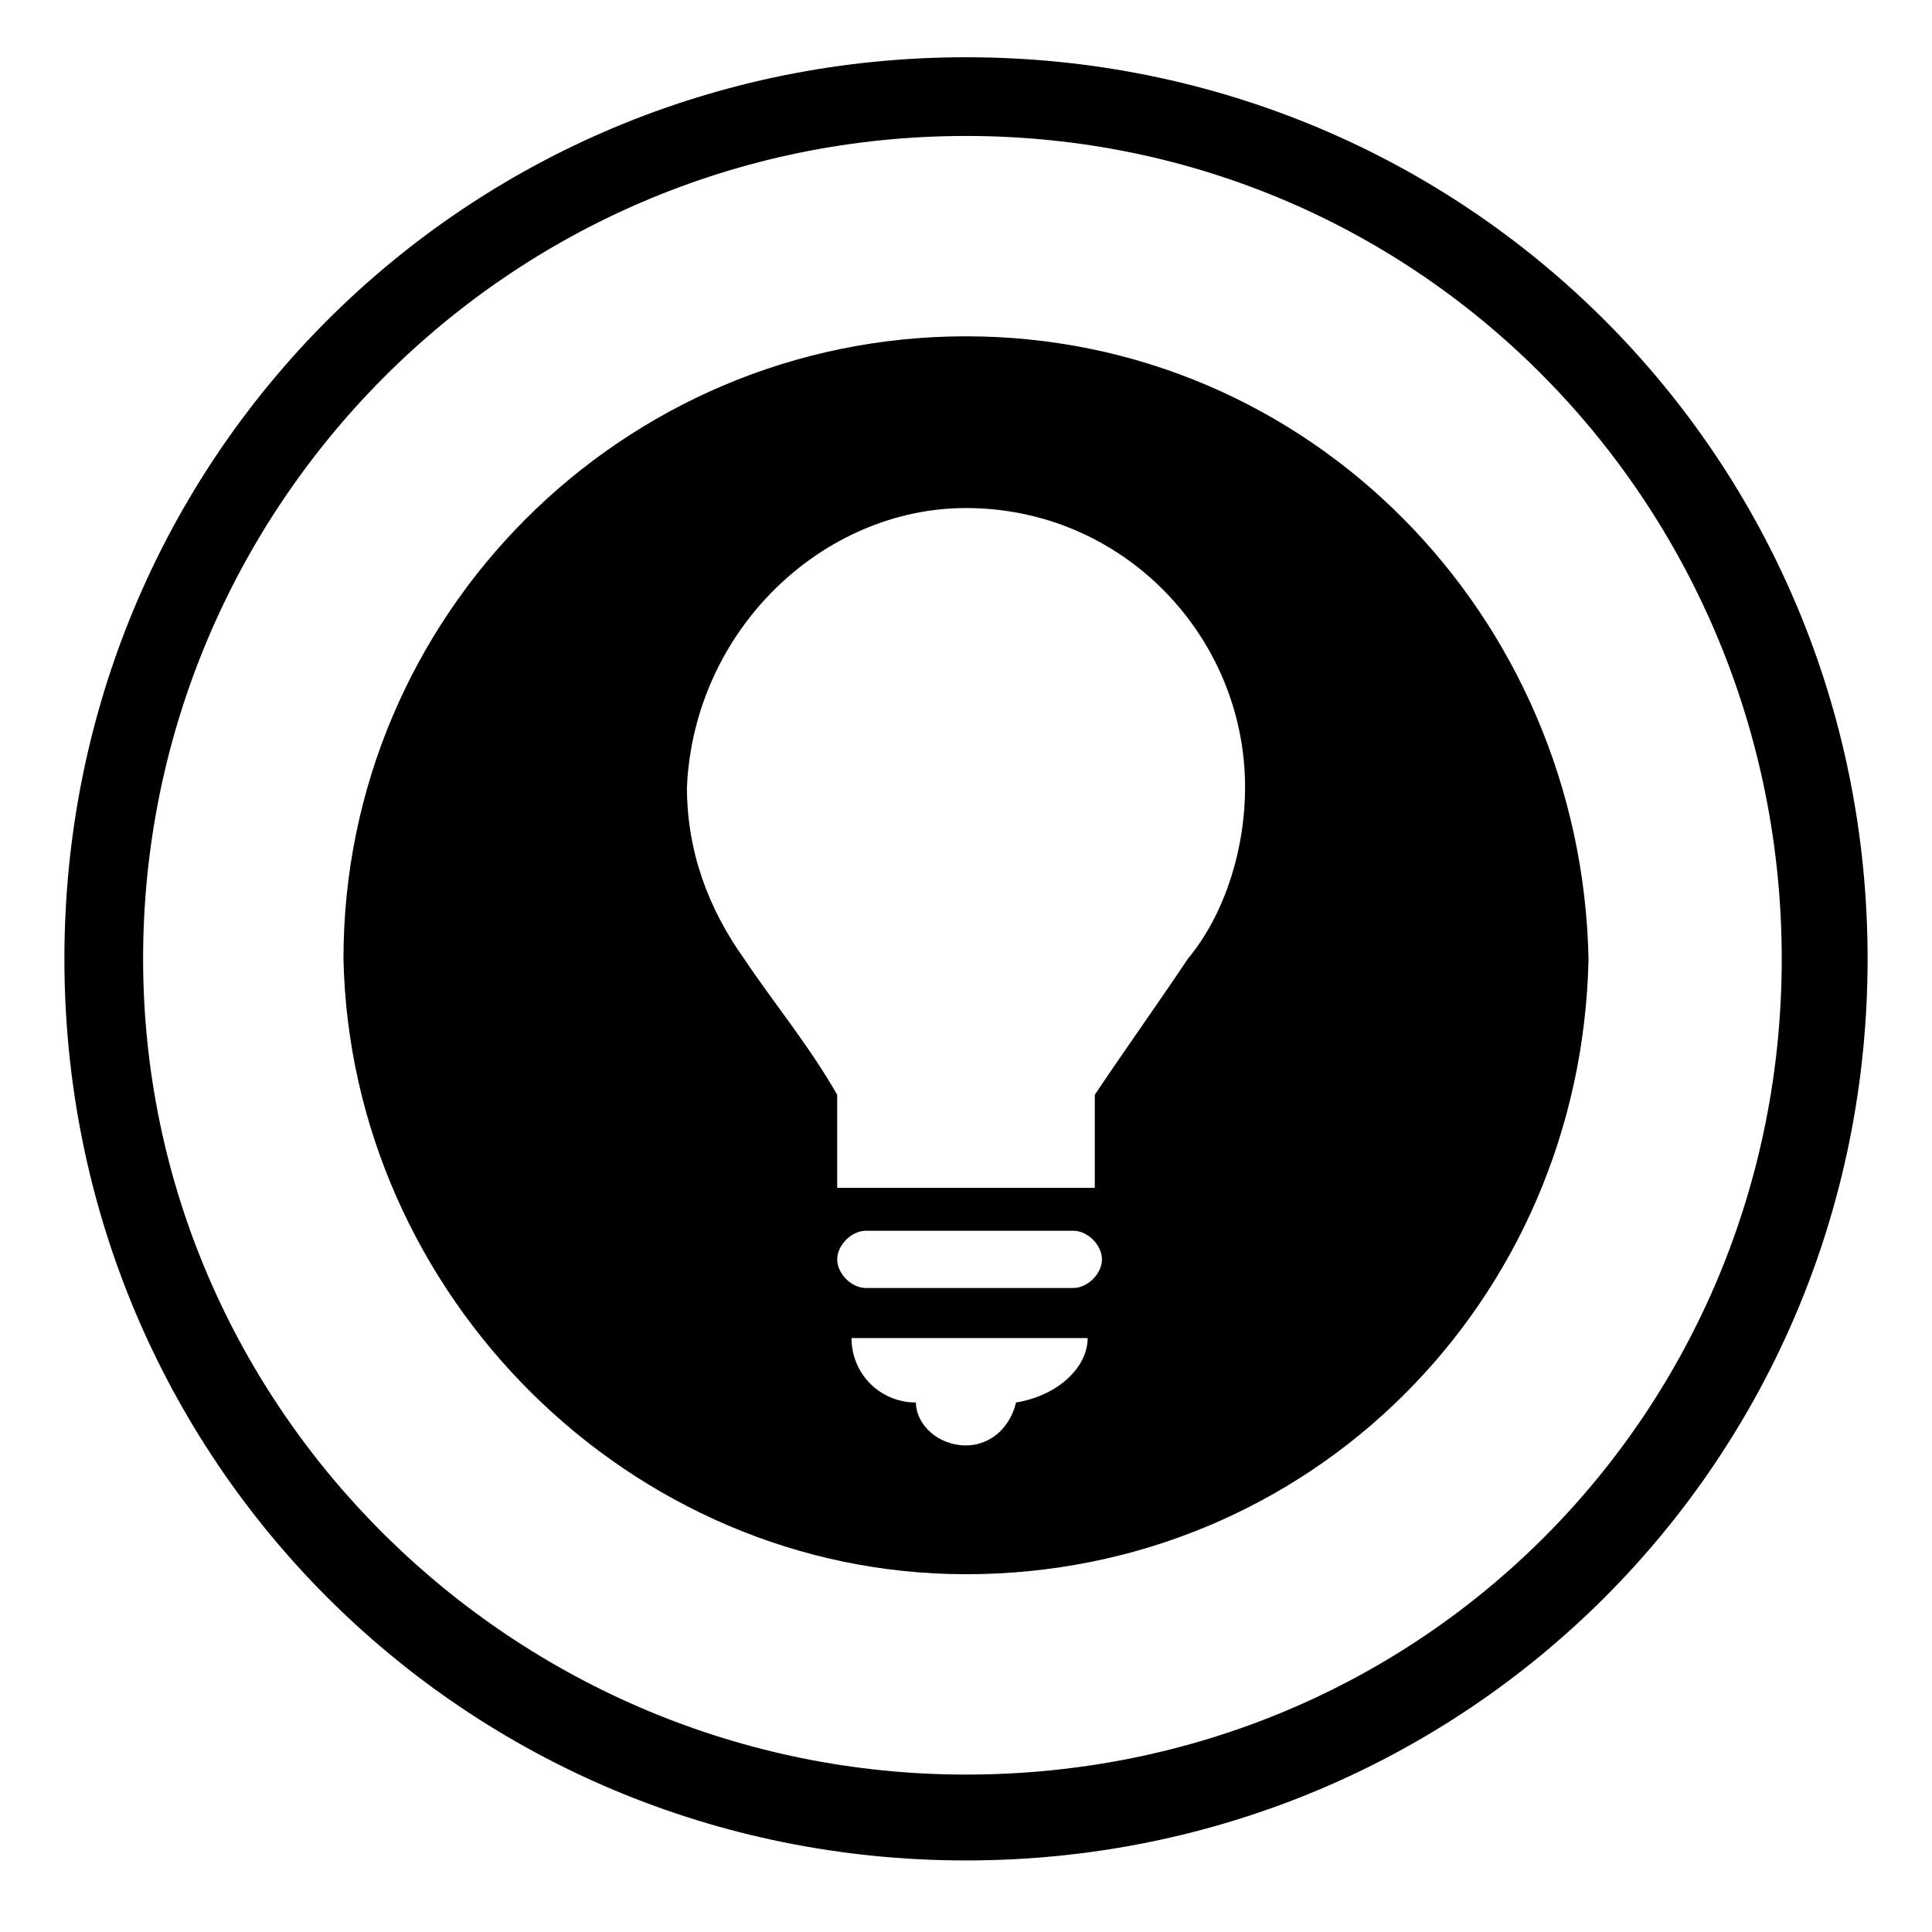
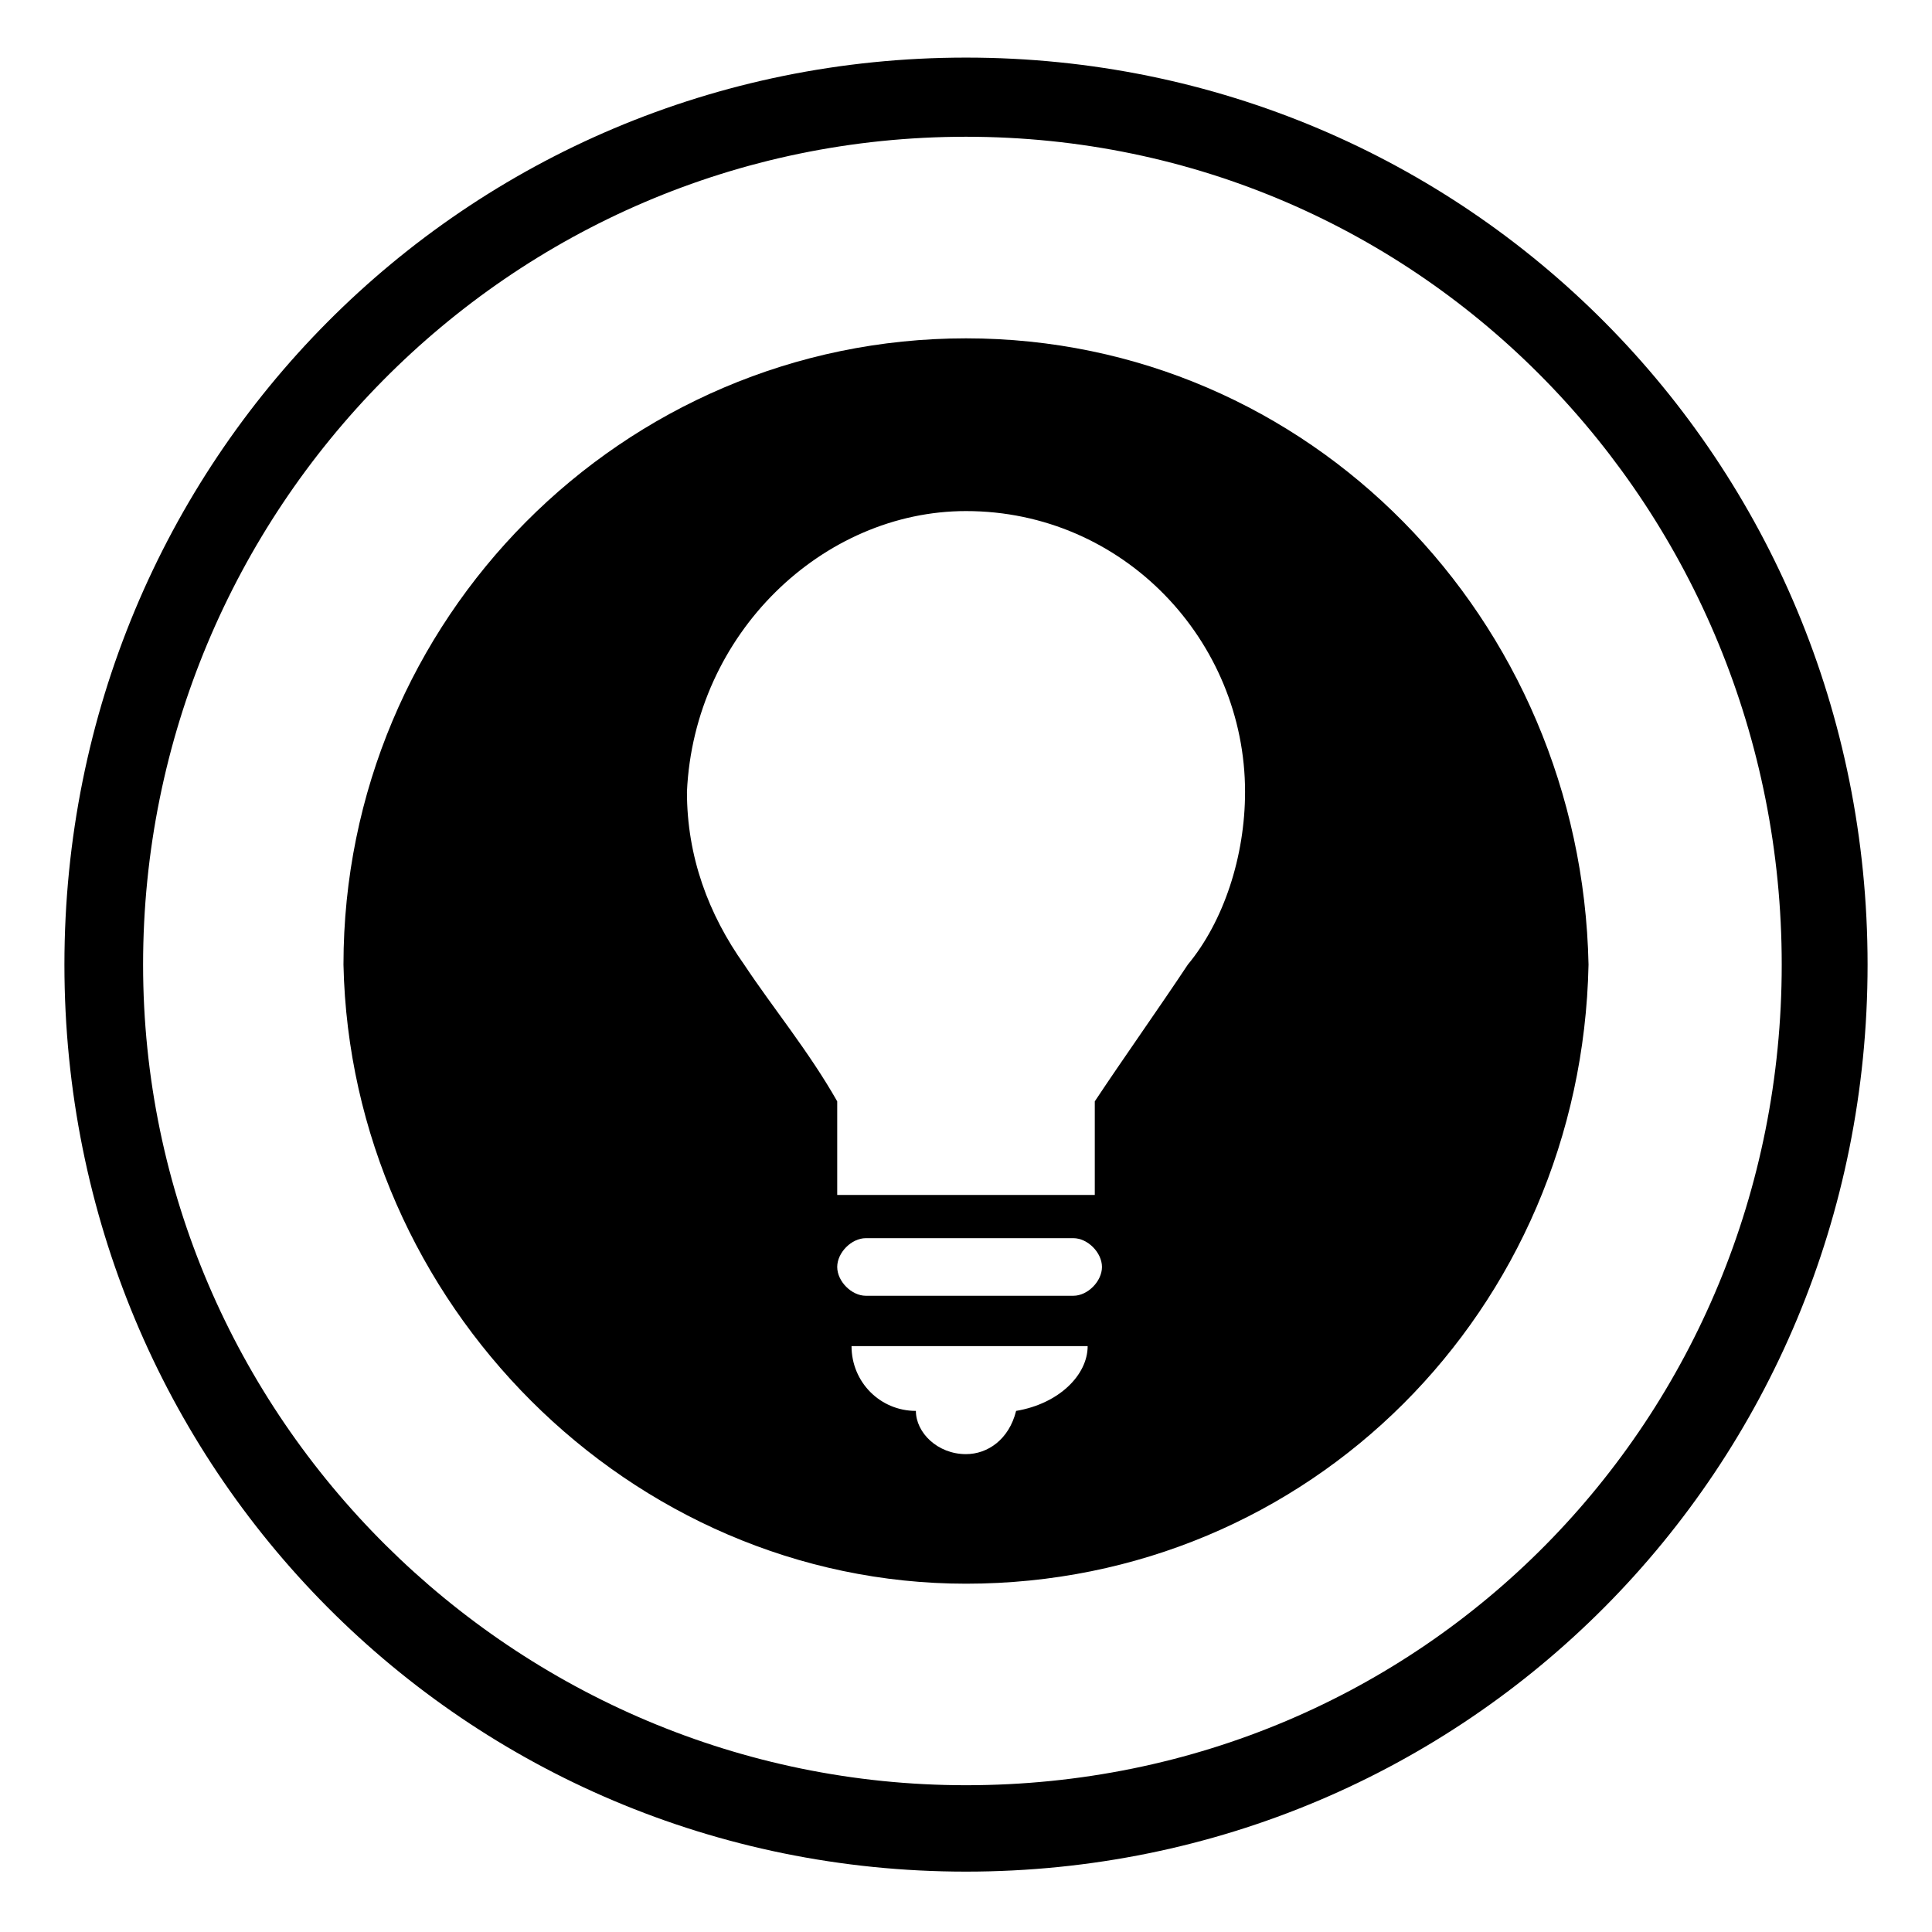
- <svg xmlns="http://www.w3.org/2000/svg" width="27px" height="27px" viewBox="0 0 27 27" fill-rule="evenodd" version="1.1">
-   <path d="M13.5,0.8 C6.5,0.8 0.9,6.4 0.9,13.4 C0.9,20.4 6.5,26 13.5,26 C20.5,26 26.1,20.4 26.1,13.4 C26.1,6.4 20.5,0.8 13.5,0.8 L13.5,0.8 Z M13.5,24.8 C7.2,24.8 2,19.7 2,13.4 C2,7.1 7.1,1.9 13.5,1.9 C19.9,1.9 24.9,7.1 24.9,13.4 C24.9,19.7 19.9,24.8 13.5,24.8 L13.5,24.8 Z" />
-   <path d="M13.5,22 C18.3,22 22.1,18.2 22.2,13.4 C22.1,8.6 18.3,4.7 13.5,4.7 C8.7,4.7 4.8,8.6 4.8,13.4 C4.9,18.1 8.8,22 13.5,22 L13.5,22 Z M14.2,19.6 C14.1,20 13.8,20.2 13.5,20.2 C13.1,20.2 12.8,19.9 12.8,19.6 C12.3,19.6 11.9,19.2 11.9,18.7 L15.2,18.7 C15.2,19.1 14.8,19.5 14.2,19.6 L14.2,19.6 Z M15,18 L12.1,18 C11.9,18 11.7,17.8 11.7,17.6 C11.7,17.4 11.9,17.2 12.1,17.2 L15,17.2 C15.2,17.2 15.4,17.4 15.4,17.6 C15.4,17.8 15.2,18 15,18 L15,18 Z M13.5,7.1 C15.7,7.1 17.4,8.9 17.4,11 C17.4,11.9 17.1,12.8 16.6,13.4 C16.2,14 15.7,14.7 15.3,15.3 L15.3,16.6 L11.7,16.6 L11.7,15.3 C11.3,14.6 10.8,14 10.4,13.4 C9.9,12.7 9.6,11.9 9.6,11 C9.7,8.8 11.5,7.1 13.5,7.1 L13.5,7.1 Z" />
+ <svg xmlns="http://www.w3.org/2000/svg" width="32px" height="32px" viewBox="0 0 32 32" version="1.1" fill-rule="evenodd">
+   <defs />
+   <g id="Artboard-1" fill="#000000">
+     <path d="M16,0.954 C7.704,0.954 1.067,7.631 1.067,15.977 C1.067,24.323 7.704,31 16,31 C24.296,31 30.933,24.323 30.933,15.977 C30.933,7.631 24.296,0.954 16,0.954 L16,0.954 L16,0.954 Z M16,29.569 C8.533,29.569 2.37,23.488 2.37,15.977 C2.37,8.465 8.415,2.265 16,2.265 C23.585,2.265 29.511,8.465 29.511,15.977 C29.511,23.488 23.585,29.569 16,29.569 L16,29.569 L16,29.569 Z" id="Shape" />
+     <path d="M16,26.231 C21.689,26.231 26.193,21.7 26.311,15.977 C26.193,10.254 21.689,5.604 16,5.604 C10.311,5.604 5.689,10.254 5.689,15.977 C5.807,21.581 10.43,26.231 16,26.231 L16,26.231 L16,26.231 Z M16.83,23.369 C16.711,23.846 16.356,24.085 16,24.085 C15.526,24.085 15.17,23.727 15.17,23.369 C14.578,23.369 14.104,22.892 14.104,22.296 L18.015,22.296 C18.015,22.773 17.541,23.25 16.83,23.369 L16.83,23.369 L16.83,23.369 Z M17.778,21.462 L14.341,21.462 C14.104,21.462 13.867,21.223 13.867,20.985 C13.867,20.746 14.104,20.508 14.341,20.508 L17.778,20.508 C18.015,20.508 18.252,20.746 18.252,20.985 C18.252,21.223 18.015,21.462 17.778,21.462 L17.778,21.462 L17.778,21.462 Z M16,8.465 C18.607,8.465 20.622,10.612 20.622,13.115 C20.622,14.188 20.267,15.262 19.674,15.977 C19.2,16.692 18.607,17.527 18.133,18.242 L18.133,19.792 L13.867,19.792 L13.867,18.242 C13.393,17.408 12.8,16.692 12.326,15.977 C11.733,15.142 11.378,14.188 11.378,13.115 C11.496,10.492 13.63,8.465 16,8.465 L16,8.465 L16,8.465 Z" id="Shape" />
+   </g>
</svg>
